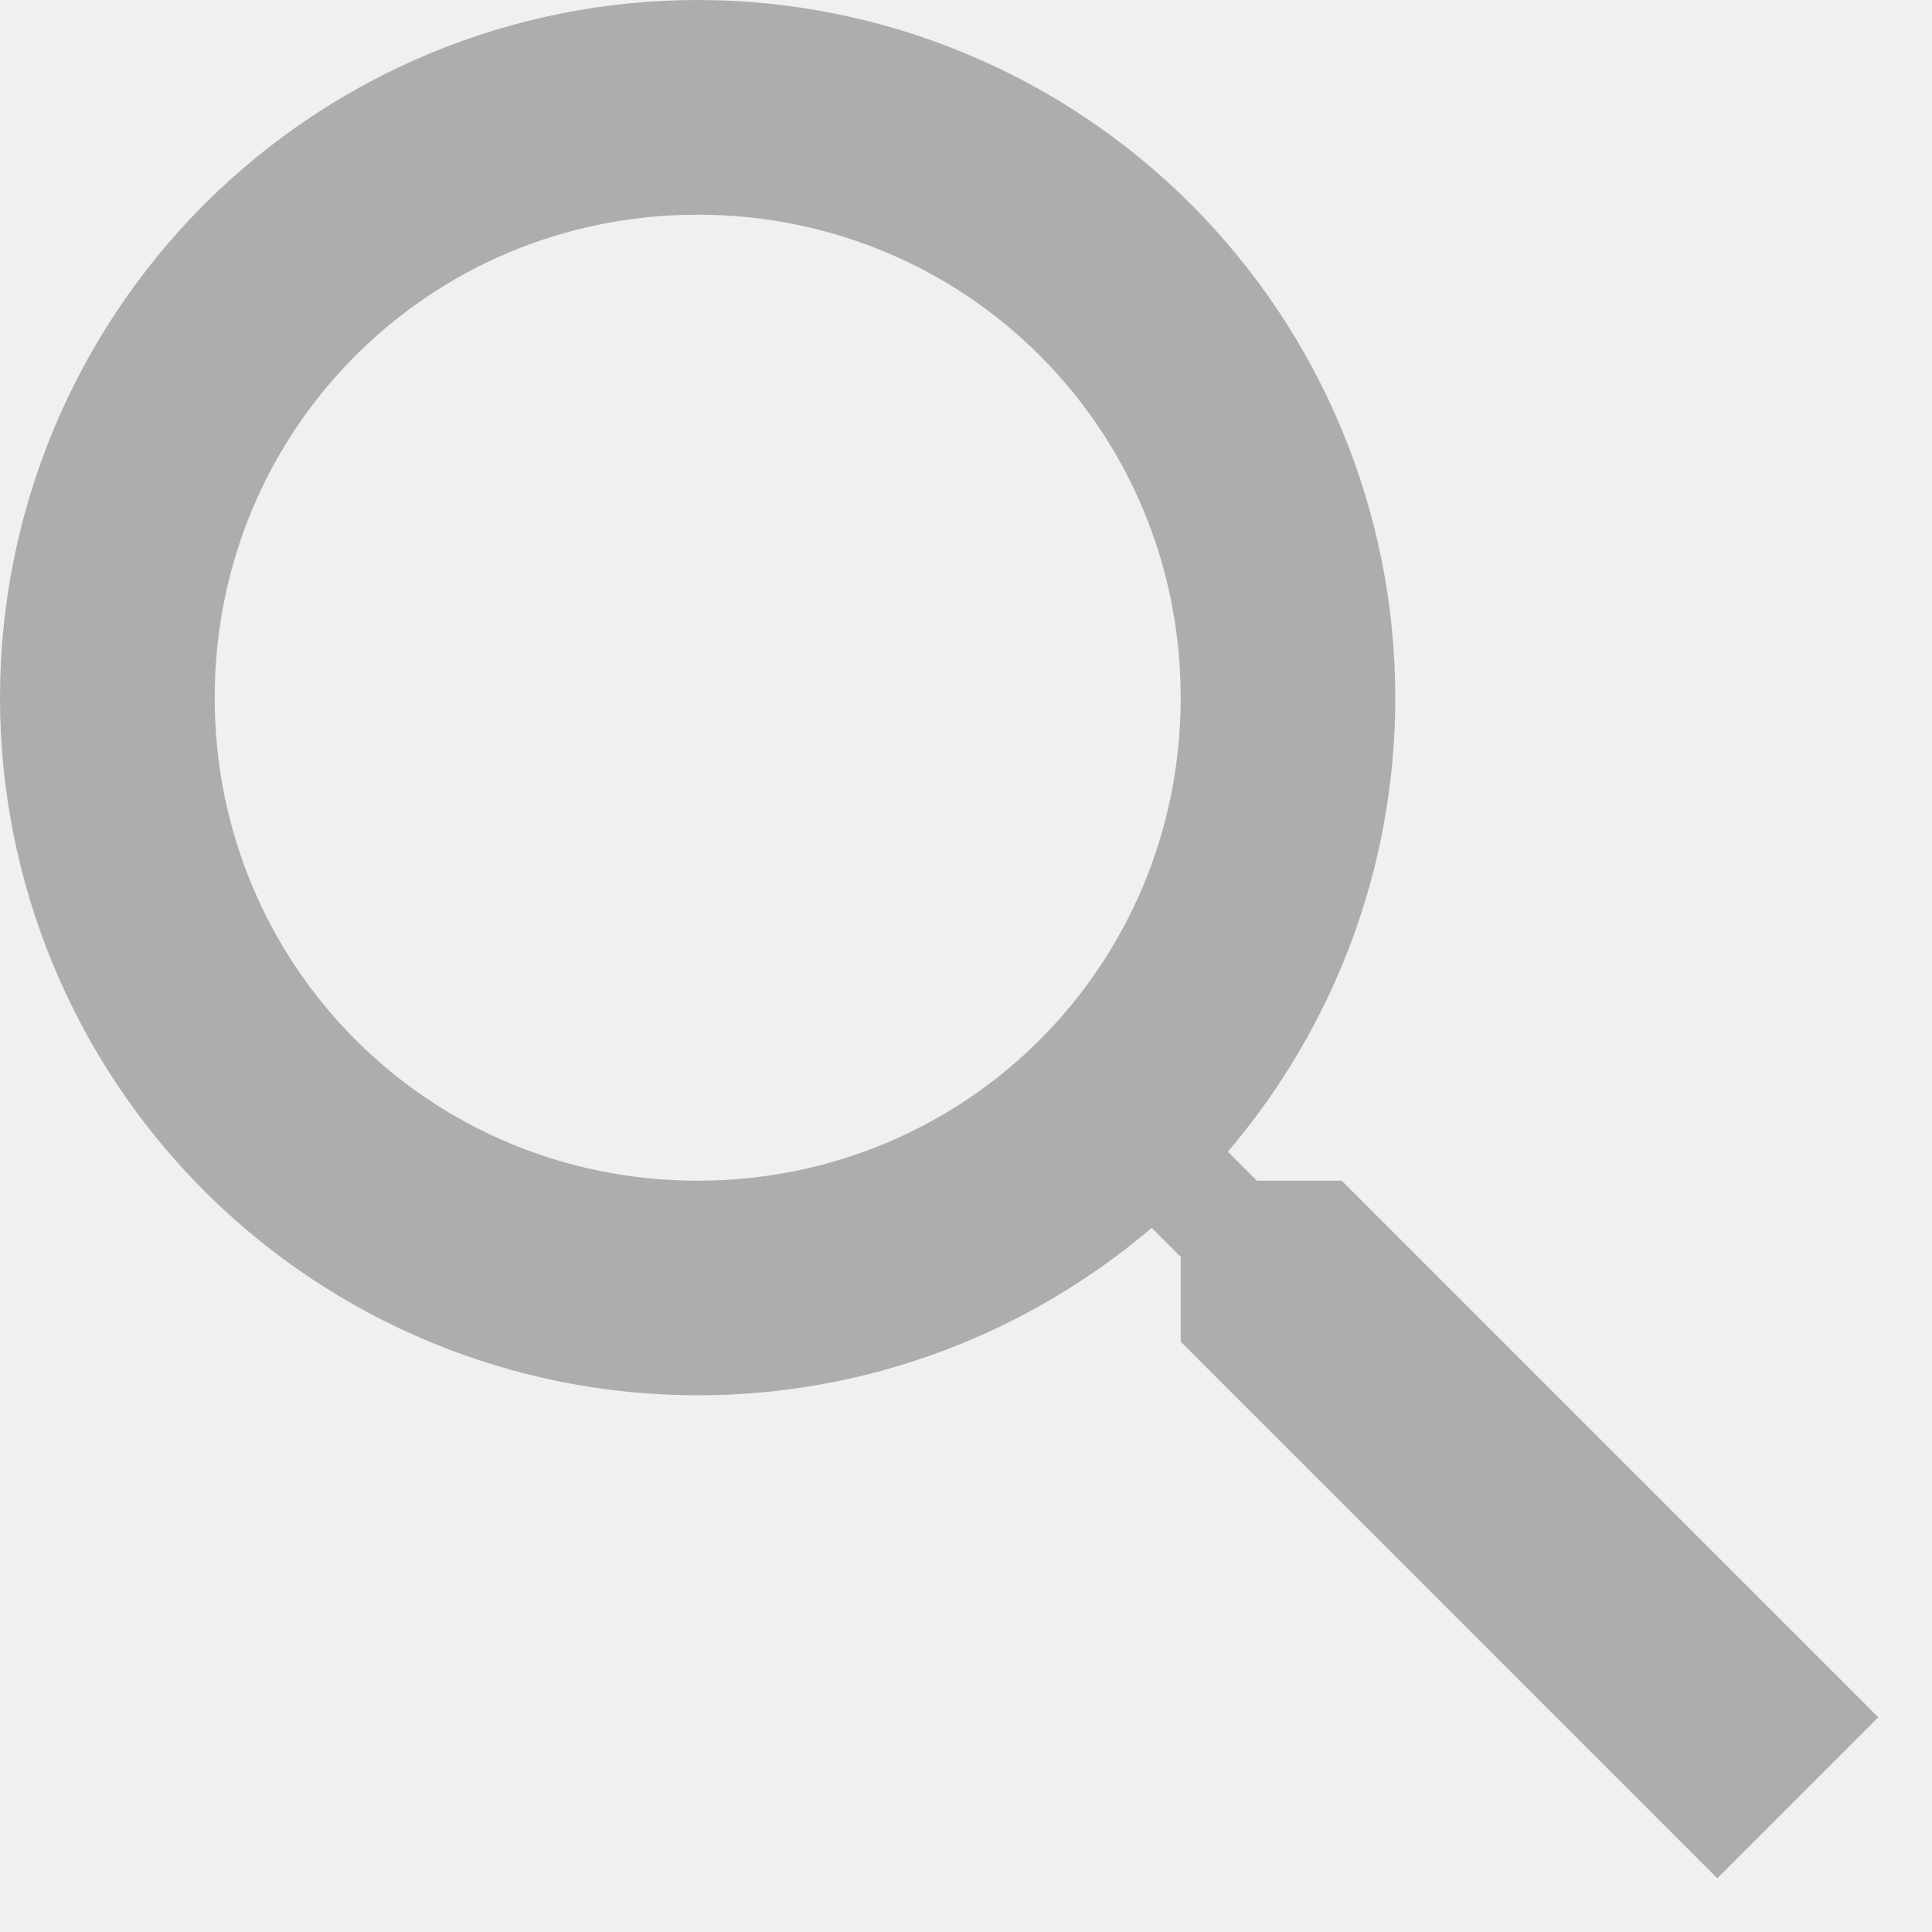
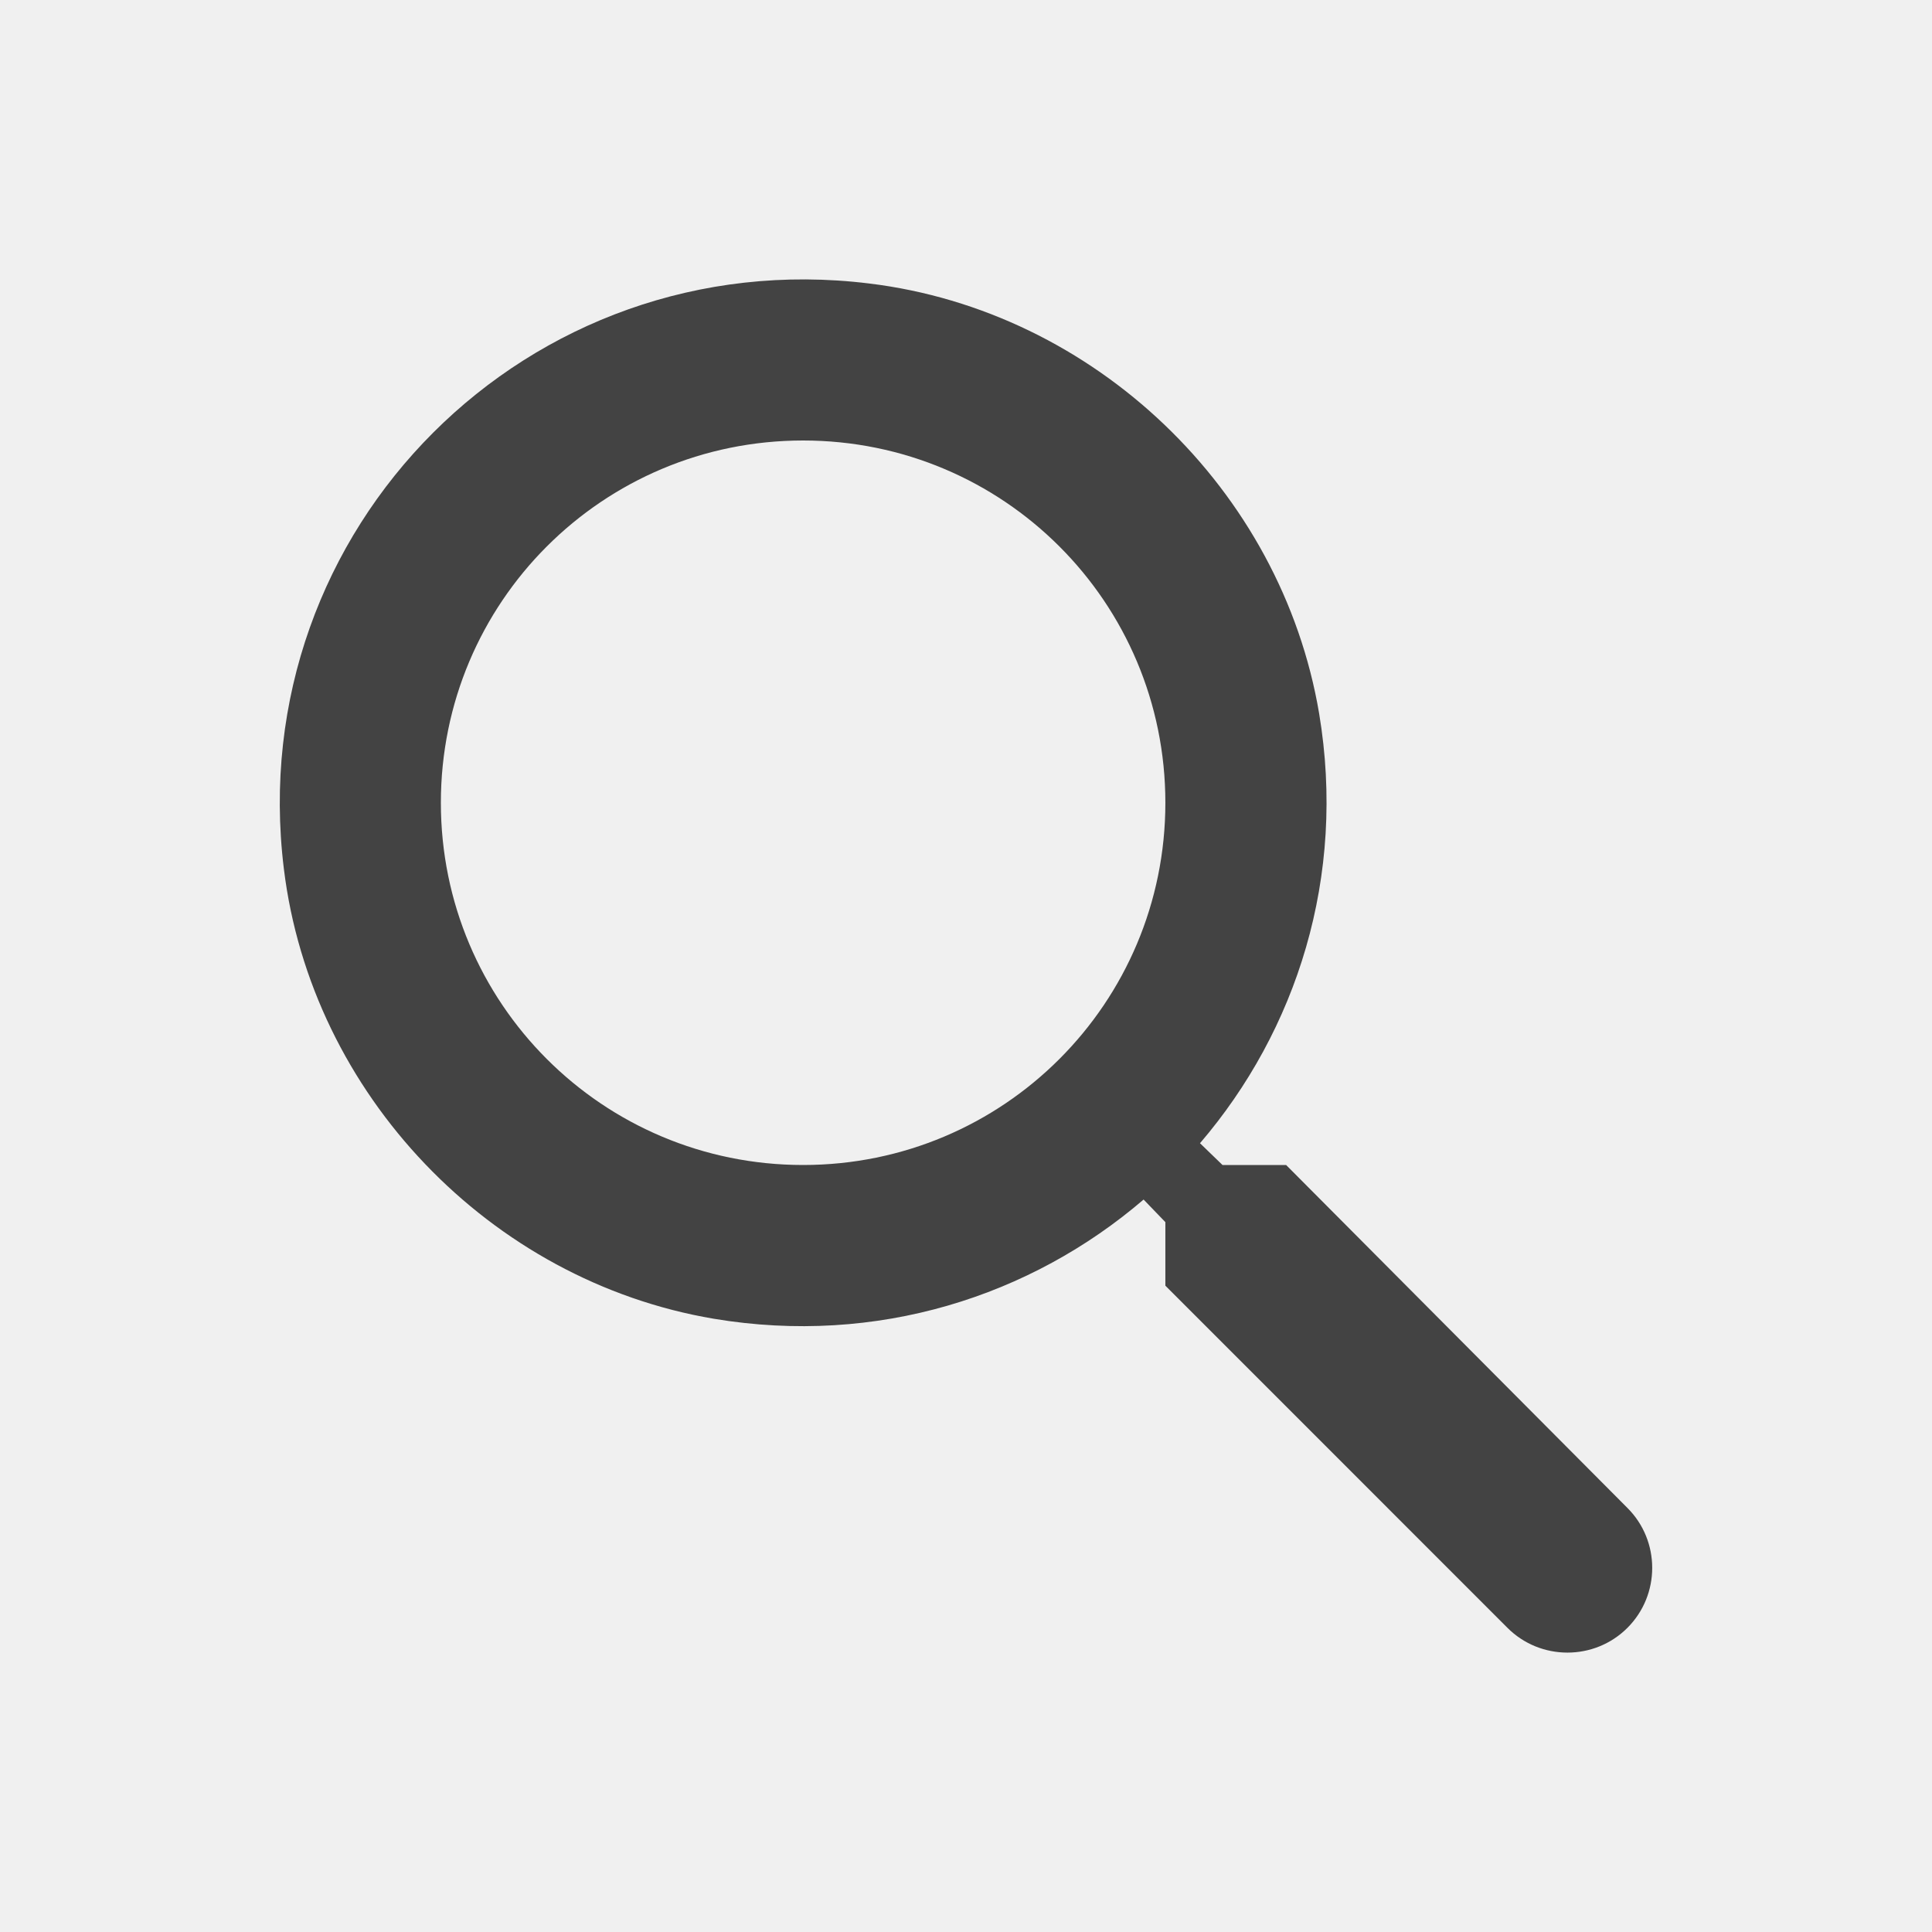
- <svg xmlns="http://www.w3.org/2000/svg" width="24" height="24" viewBox="0 0 24 24" fill="none">
-   <g clip-path="url(#clip0_605_1483)">
-     <path d="M8.667 0C10.965 0 13.17 0.913 14.795 2.538C16.42 4.164 17.333 6.368 17.333 8.667C17.333 10.813 16.547 12.787 15.253 14.307L15.613 14.667H16.667L23.333 21.333L21.333 23.333L14.667 16.667V15.613L14.307 15.253C12.787 16.547 10.813 17.333 8.667 17.333C6.368 17.333 4.164 16.42 2.538 14.795C0.913 13.17 0 10.965 0 8.667C0 6.368 0.913 4.164 2.538 2.538C4.164 0.913 6.368 0 8.667 0ZM8.667 2.667C5.333 2.667 2.667 5.333 2.667 8.667C2.667 12 5.333 14.667 8.667 14.667C12 14.667 14.667 12 14.667 8.667C14.667 5.333 12 2.667 8.667 2.667Z" fill="#ADADAD" />
+ <svg xmlns="http://www.w3.org/2000/svg" width="26" height="26" viewBox="0 0 26 26" fill="none">
+   <g id="search">
+     <path id="Vector" d="M17.308 15.678H16.452L16.149 15.385C17.449 13.868 18.12 11.799 17.752 9.6C17.243 6.588 14.73 4.183 11.696 3.815C7.114 3.252 3.257 7.108 3.82 11.691C4.189 14.724 6.594 17.238 9.605 17.747C11.805 18.115 13.874 17.443 15.39 16.143L15.683 16.447V17.302L20.287 21.907C20.731 22.351 21.457 22.351 21.901 21.907C22.346 21.462 22.346 20.737 21.901 20.293L17.308 15.678ZM10.808 15.678C8.11 15.678 5.933 13.5 5.933 10.803C5.933 8.105 8.11 5.928 10.808 5.928C13.505 5.928 15.683 8.105 15.683 10.803C15.683 13.5 13.505 15.678 10.808 15.678Z" fill="#434343" />
  </g>
-   <defs>
-     <clipPath id="clip0_605_1483">
-       <rect width="24" height="24" fill="white" />
-     </clipPath>
-   </defs>
</svg>
